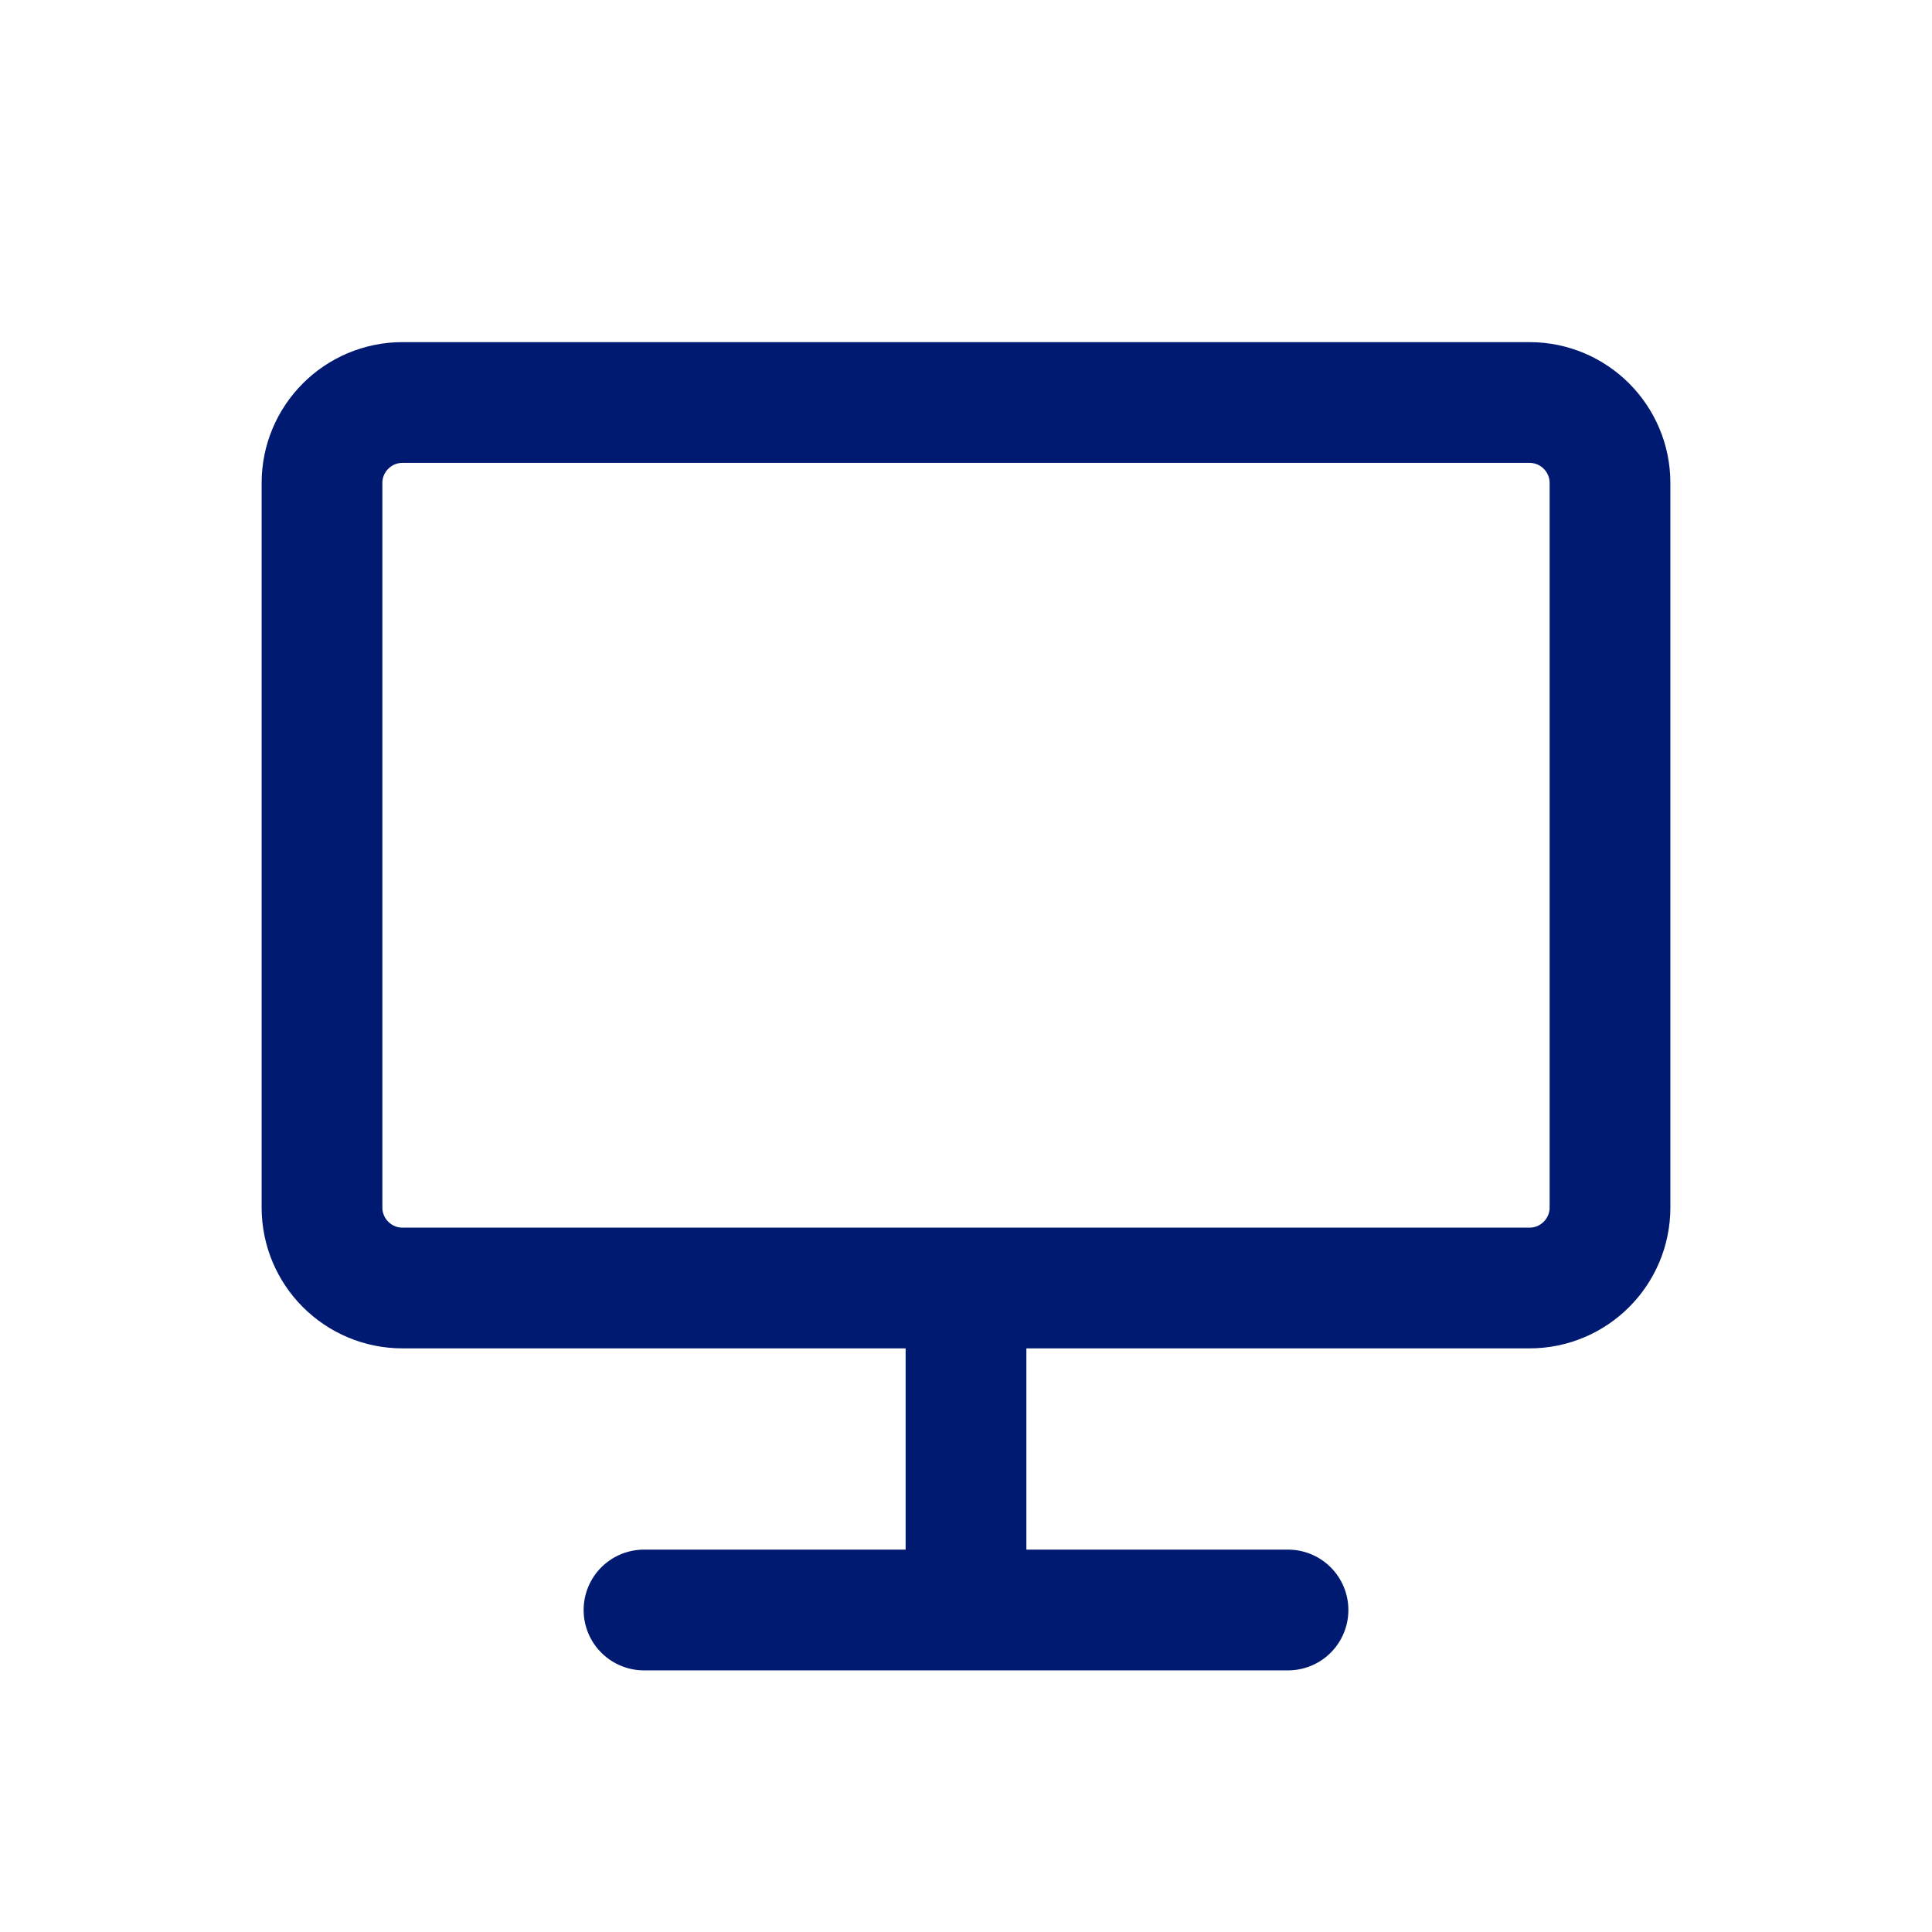
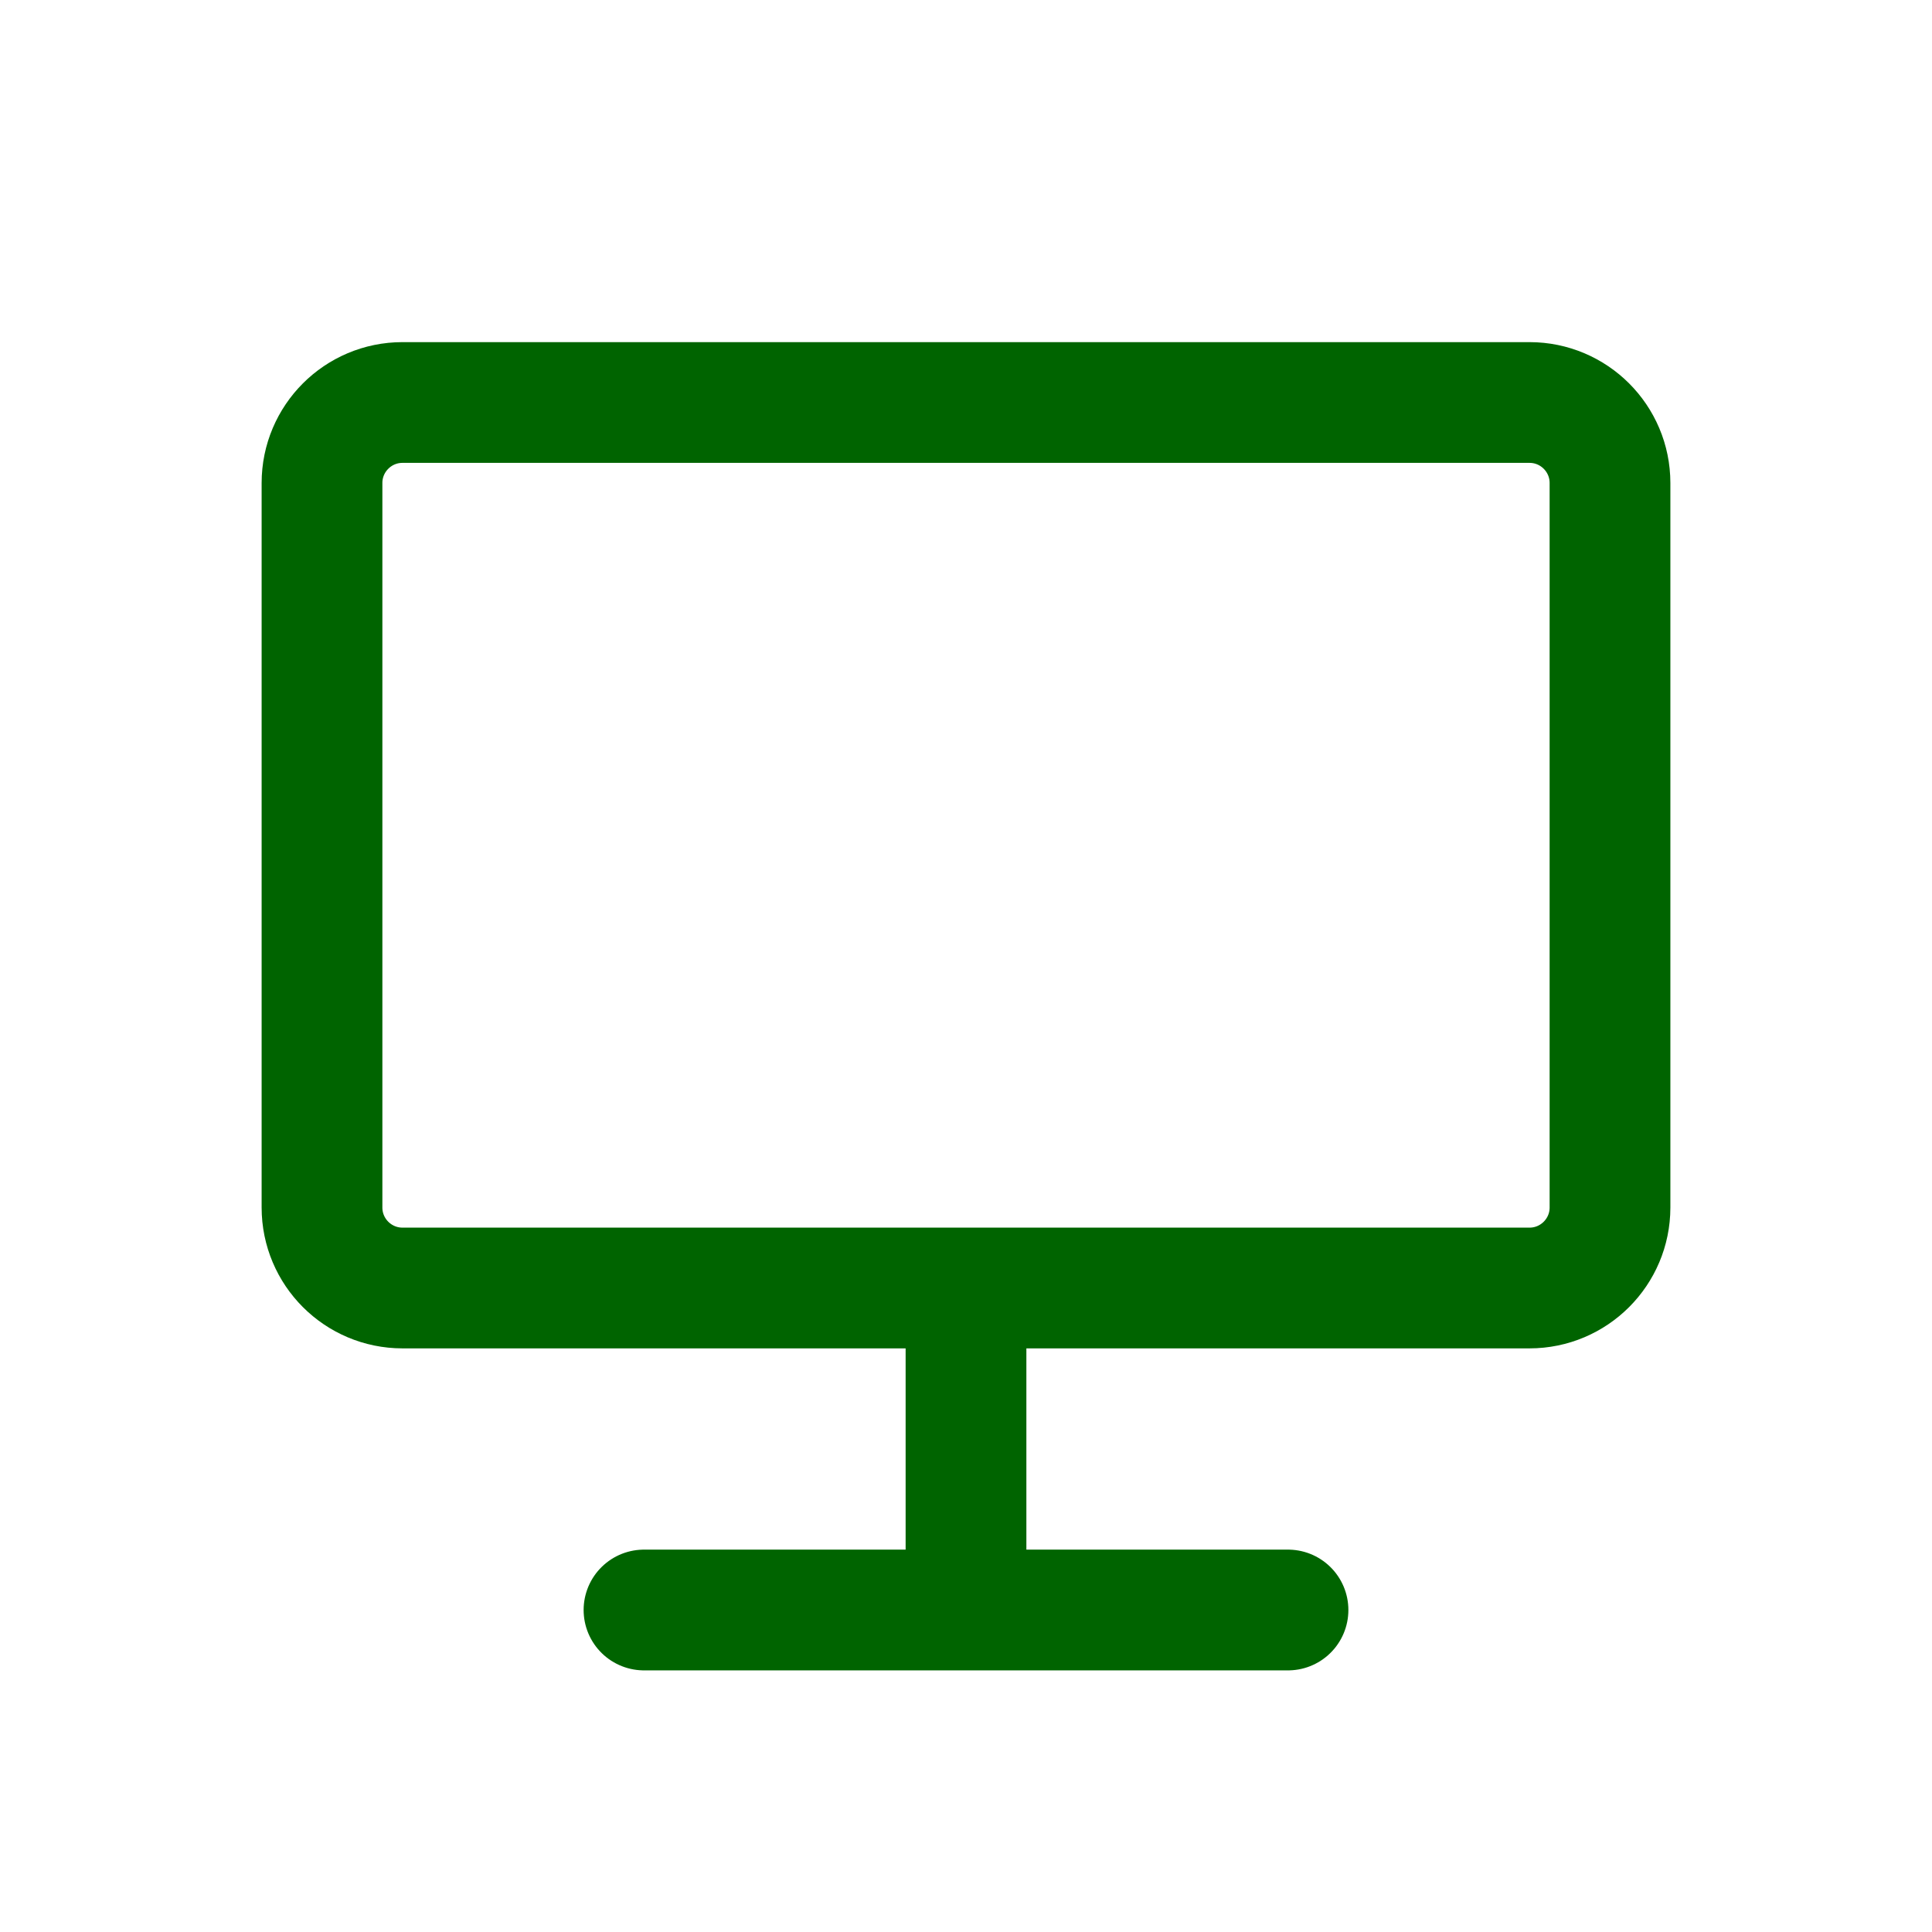
<svg xmlns="http://www.w3.org/2000/svg" width="24" height="24" viewBox="0 0 24 24" fill="none">
-   <path d="M12 16V20M12 20H16M12 20H8M5 16H19C19.552 16 20 15.552 20 15V6C20 5.448 19.552 5 19 5H5C4.448 5 4 5.448 4 6V15C4 15.552 4.448 16 5 16Z" stroke="#001A72" stroke-width="1.5" stroke-linecap="round" stroke-linejoin="round" />
+   <path d="M12 16V20M12 20H16M12 20H8M5 16H19C19.552 16 20 15.552 20 15V6C20 5.448 19.552 5 19 5H5C4.448 5 4 5.448 4 6V15C4 15.552 4.448 16 5 16Z" stroke="#006400" stroke-width="1.5" stroke-linecap="round" stroke-linejoin="round" />
</svg>
